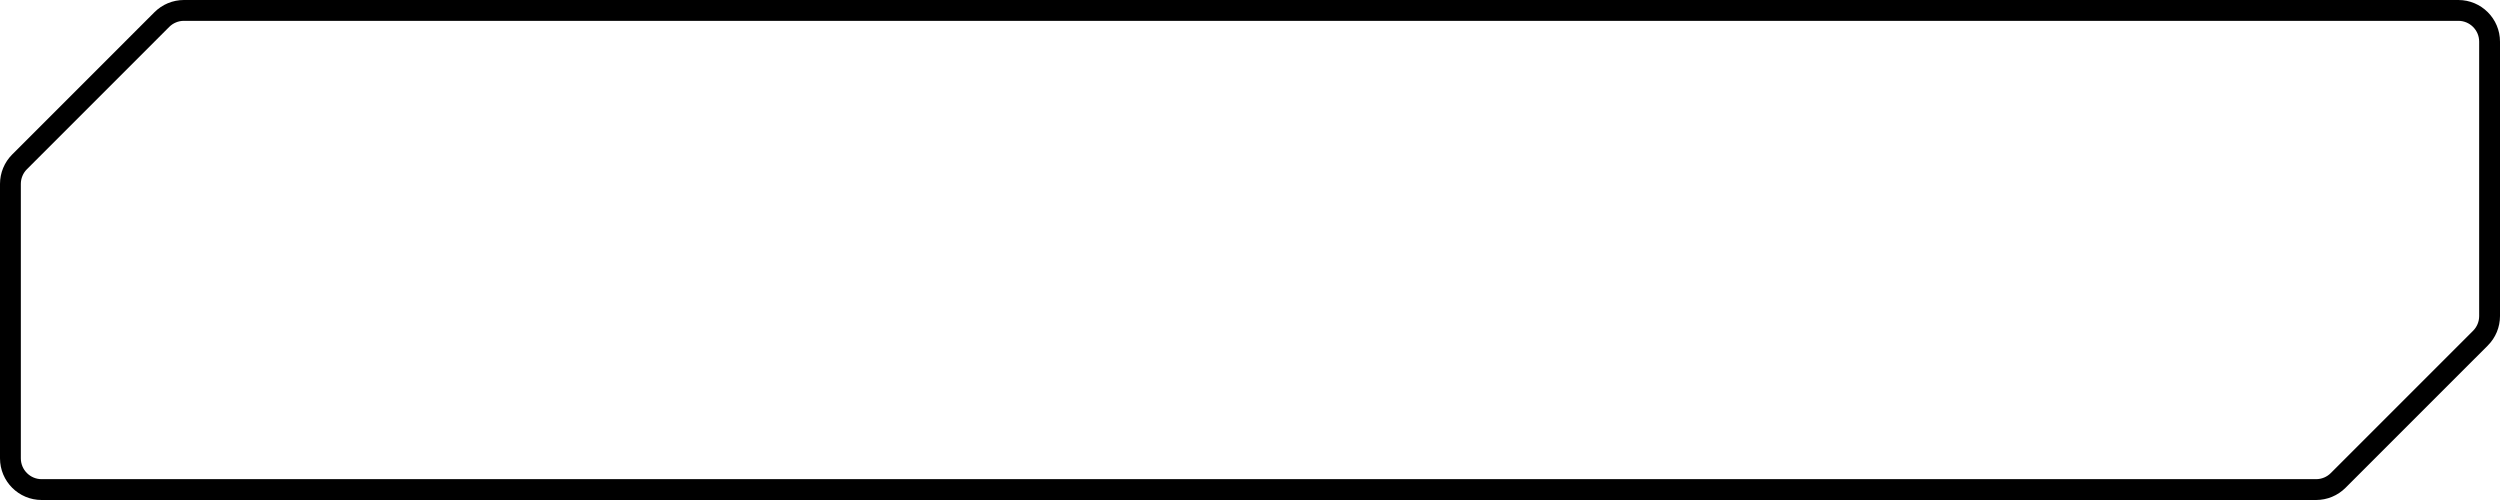
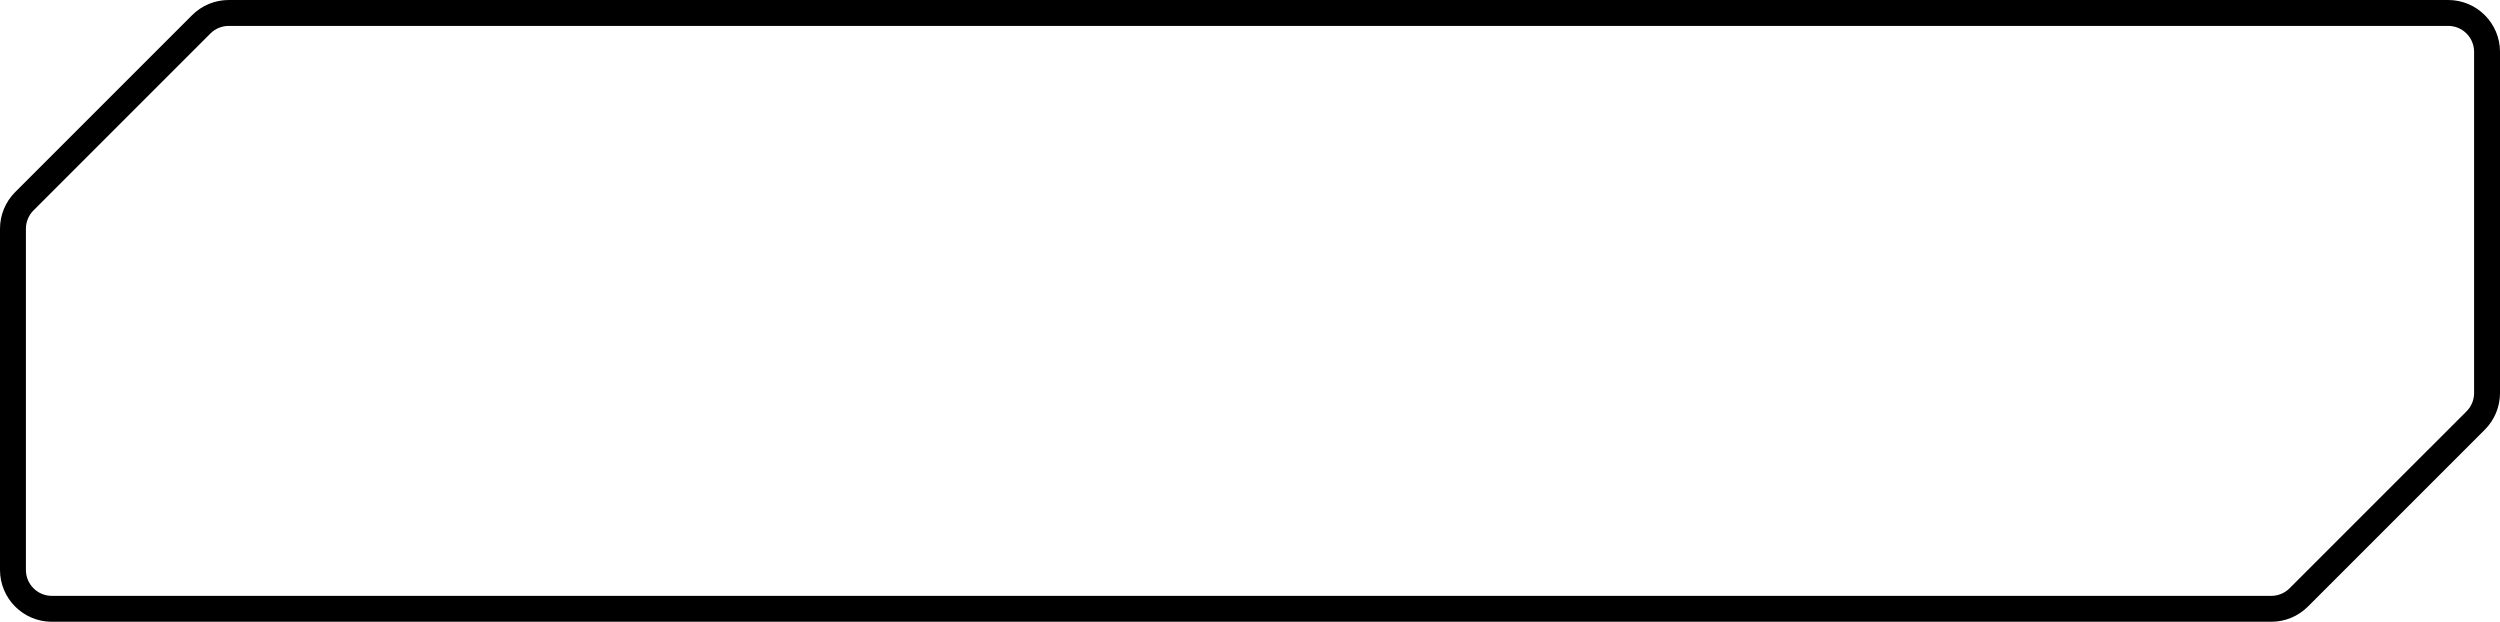
- <svg xmlns="http://www.w3.org/2000/svg" viewBox="0 0 240 48" fill="none">
-   <path d="M15.536 1.879C16.098 1.316 16.861 1 17.657 1H236C237.657 1 239 2.343 239 4V30.343C239 31.139 238.684 31.902 238.121 32.465L224.464 46.121C223.902 46.684 223.139 47 222.343 47H4C2.343 47 1 45.657 1 44V17.657C1 16.861 1.316 16.098 1.879 15.536L15.536 1.879Z" stroke="currentColor" stroke-width="2" />
+ <svg xmlns="http://www.w3.org/2000/svg" viewBox="0 0 193 48" fill="none">
+   <path d="M17.657 1H189C190.657 1 192 2.343 192 4V30.343C192 31.139 191.684 31.902 191.121 32.465L177.464 46.121C176.902 46.684 176.139 47 175.343 47H4C2.343 47 1 45.657 1 44V17.657C1 16.861 1.316 16.098 1.879 15.536L15.536 1.879C16.098 1.316 16.861 1 17.657 1Z" stroke="currentColor" stroke-width="2" />
</svg>
